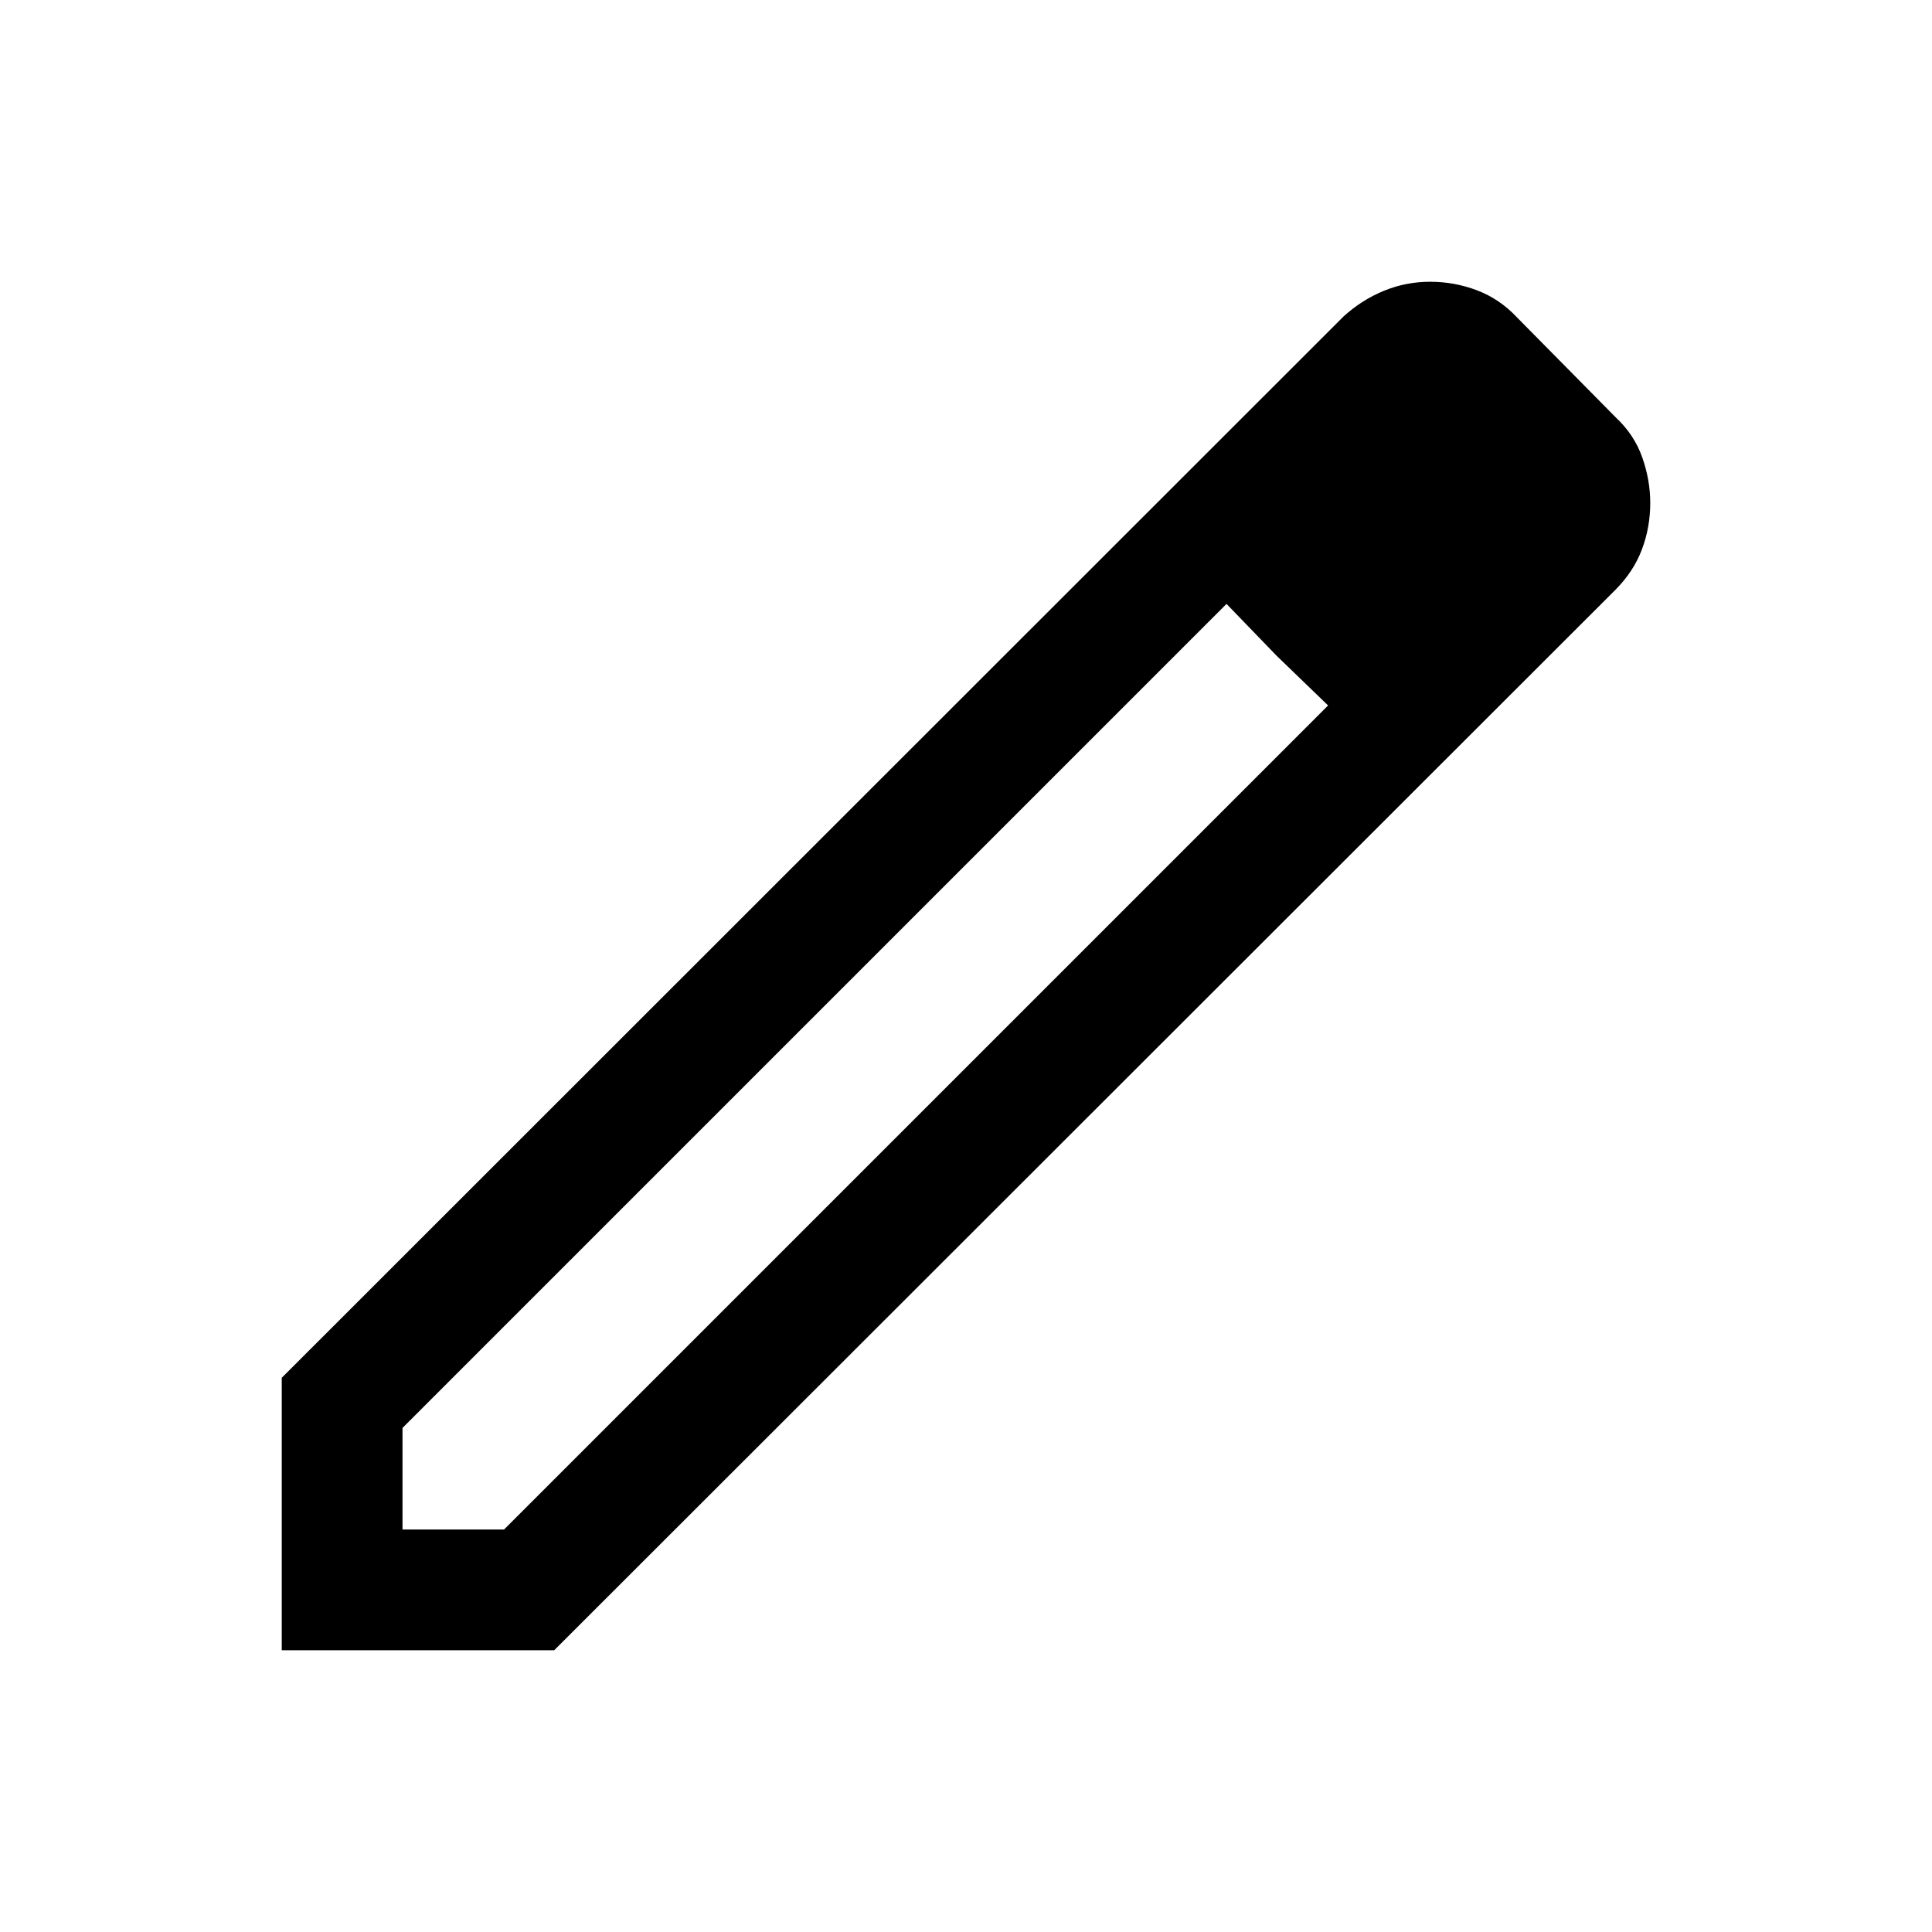
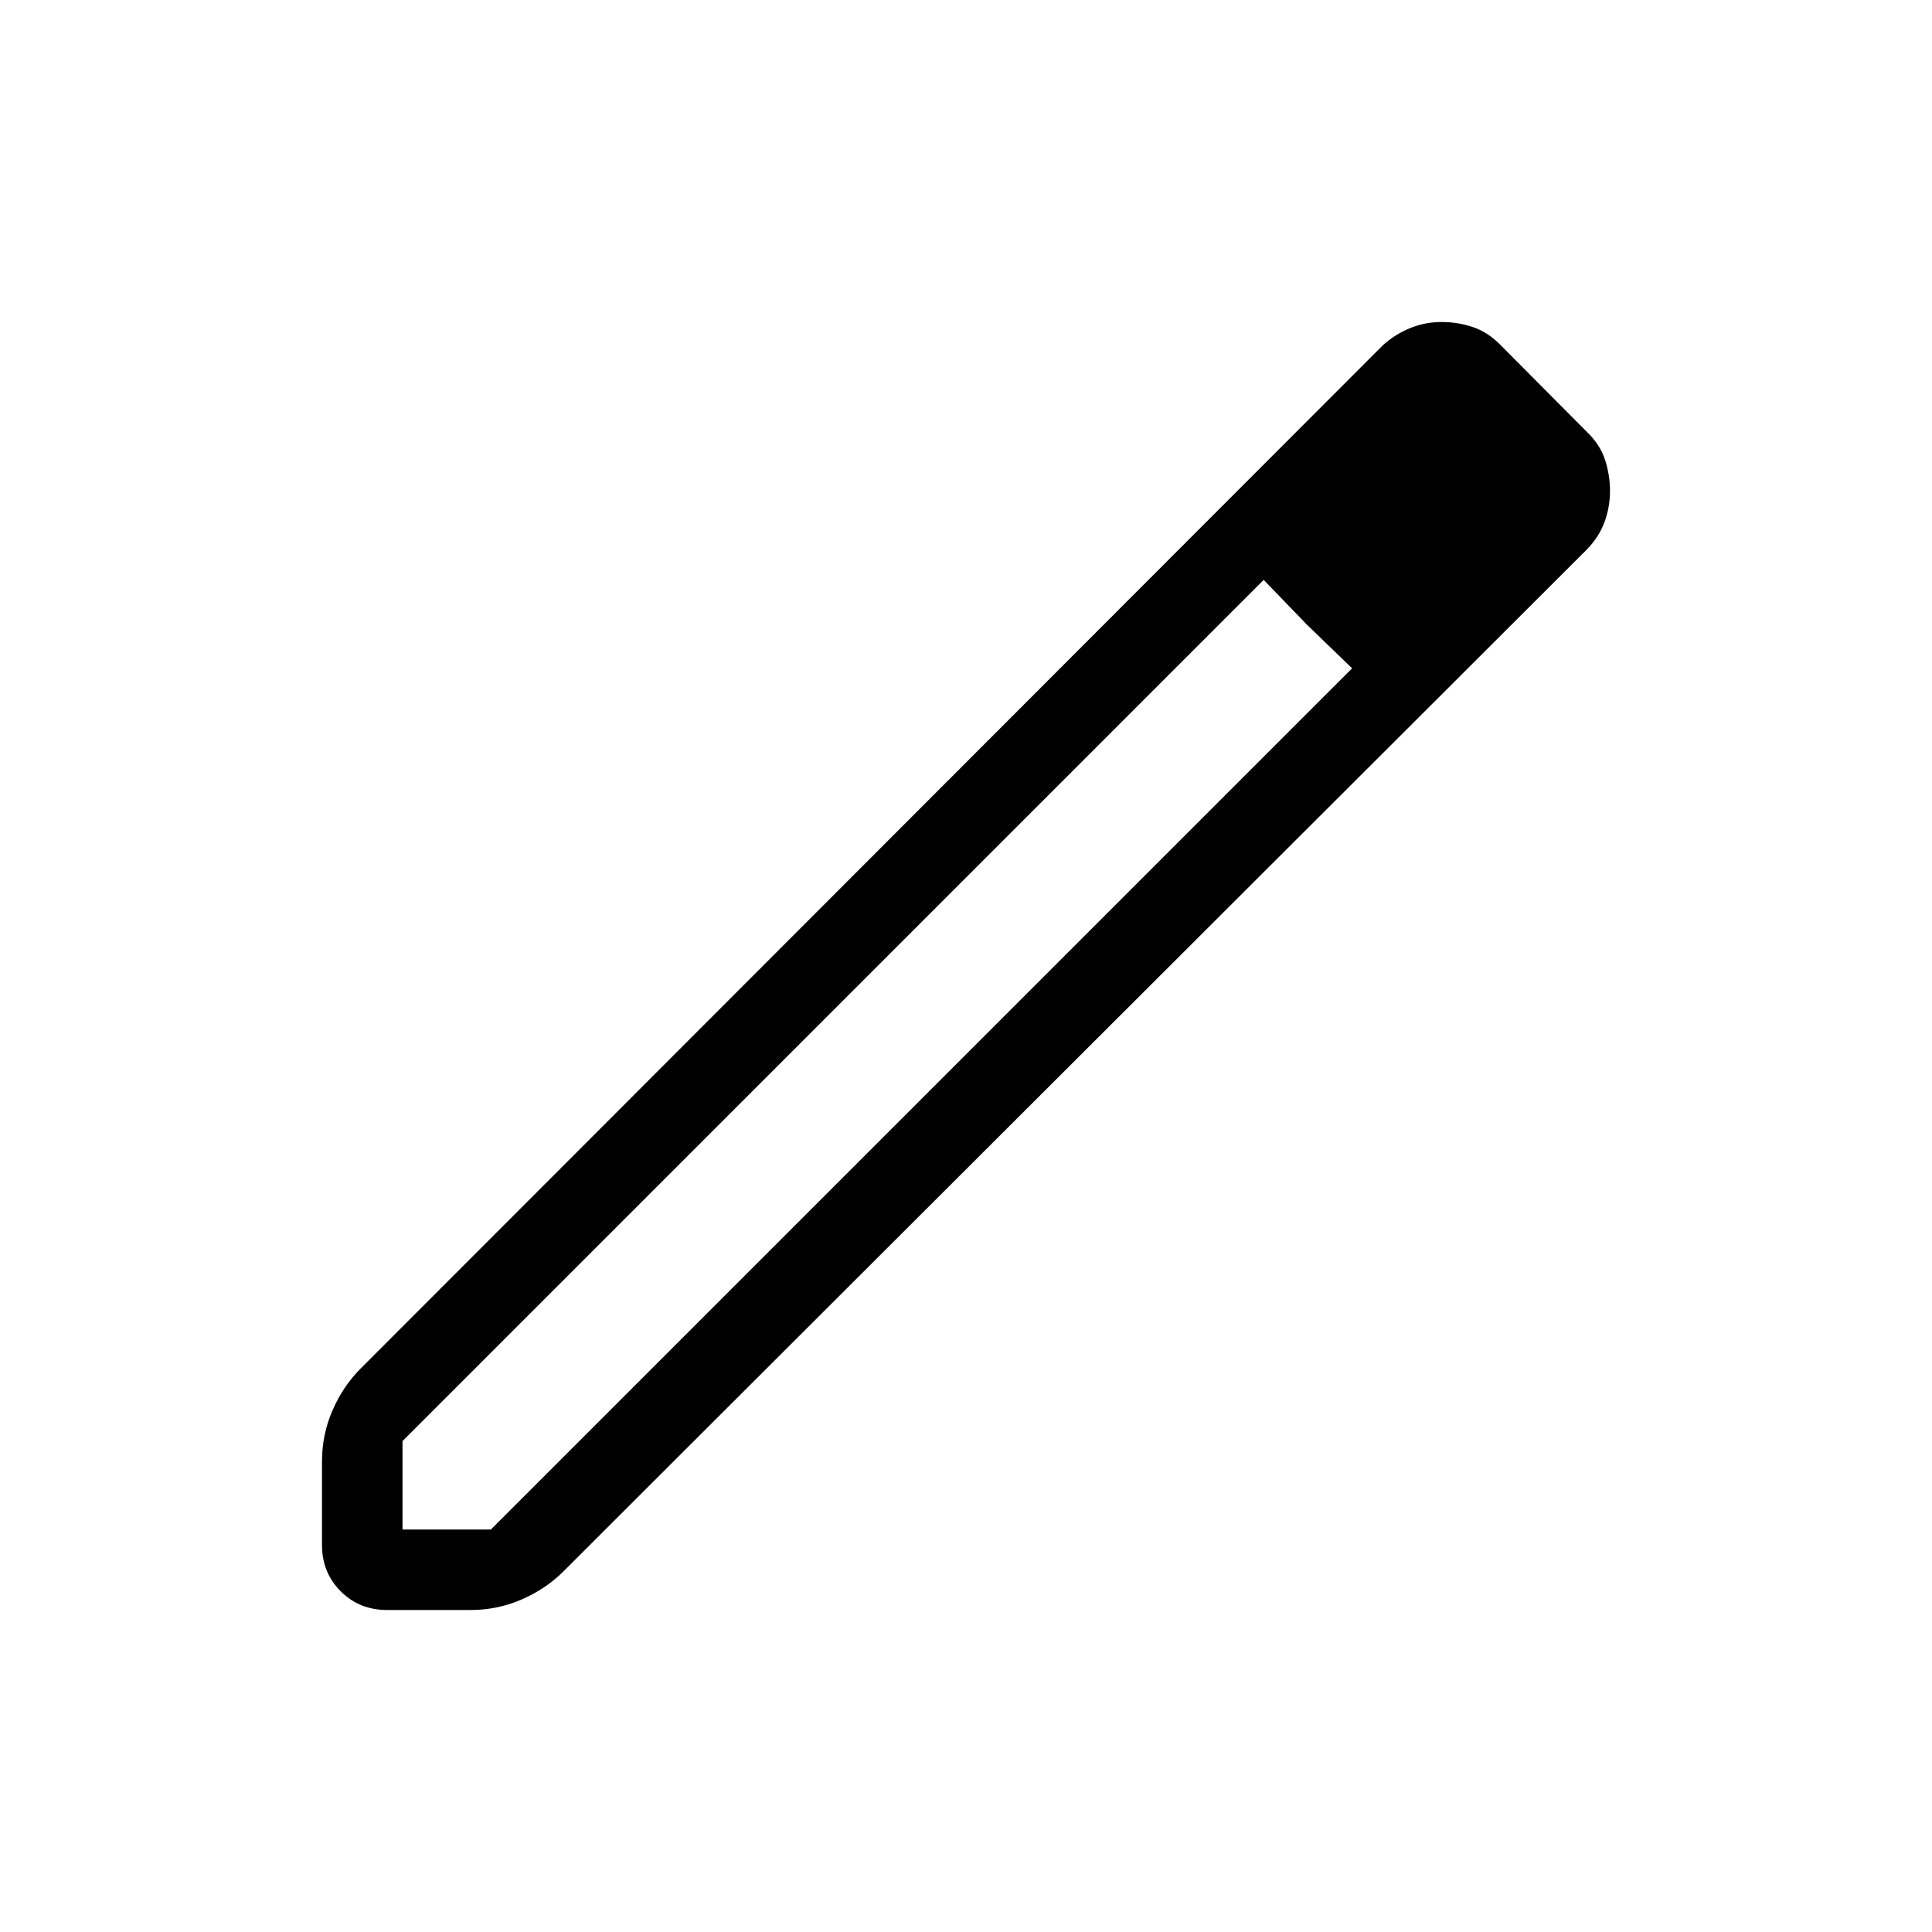
<svg xmlns="http://www.w3.org/2000/svg" id="edit" viewBox="0 -960 960 960">
-   <path d="M200-200h50.46l409.46-409.46-50.46-50.46L200-250.46V-200Zm-60 60v-135.38l527.62-527.39q9.07-8.24 20.03-12.73 10.97-4.5 23-4.5t23.3 4.27q11.28 4.27 19.97 13.58l48.85 49.46q9.31 8.69 13.27 20 3.96 11.31 3.96 22.62 0 12.07-4.12 23.03-4.12 10.97-13.11 20.04L275.38-140H140Zm620.38-570.15-50.23-50.23 50.23 50.23Zm-126.13 75.9-24.79-25.67 50.46 50.46-25.67-24.79Z" />
+   <path d="M200-200h43.92l427.93-427.92-43.93-43.93L200-243.92V-200Zm-7.69 40q-13.73 0-23.02-9.29T160-192.31v-41.61q0-13.27 5.23-25.29t13.92-20.71l508.08-508.62q6.15-5.48 13.57-8.47 7.43-2.99 15.49-2.99t15.62 2.54q7.55 2.54 13.94 9.15l42.69 42.93q6.61 6.38 9.04 14 2.42 7.63 2.42 15.25 0 8.13-2.74 15.56-2.74 7.42-8.72 13.57L279.92-179.15q-8.69 8.69-20.71 13.92-12.02 5.23-25.29 5.23h-41.61Zm568.46-556.31-44.46-44.46 44.46 44.46ZM649.5-649.5l-21.58-22.35 43.93 43.93-22.35-21.58Z" />
</svg>
